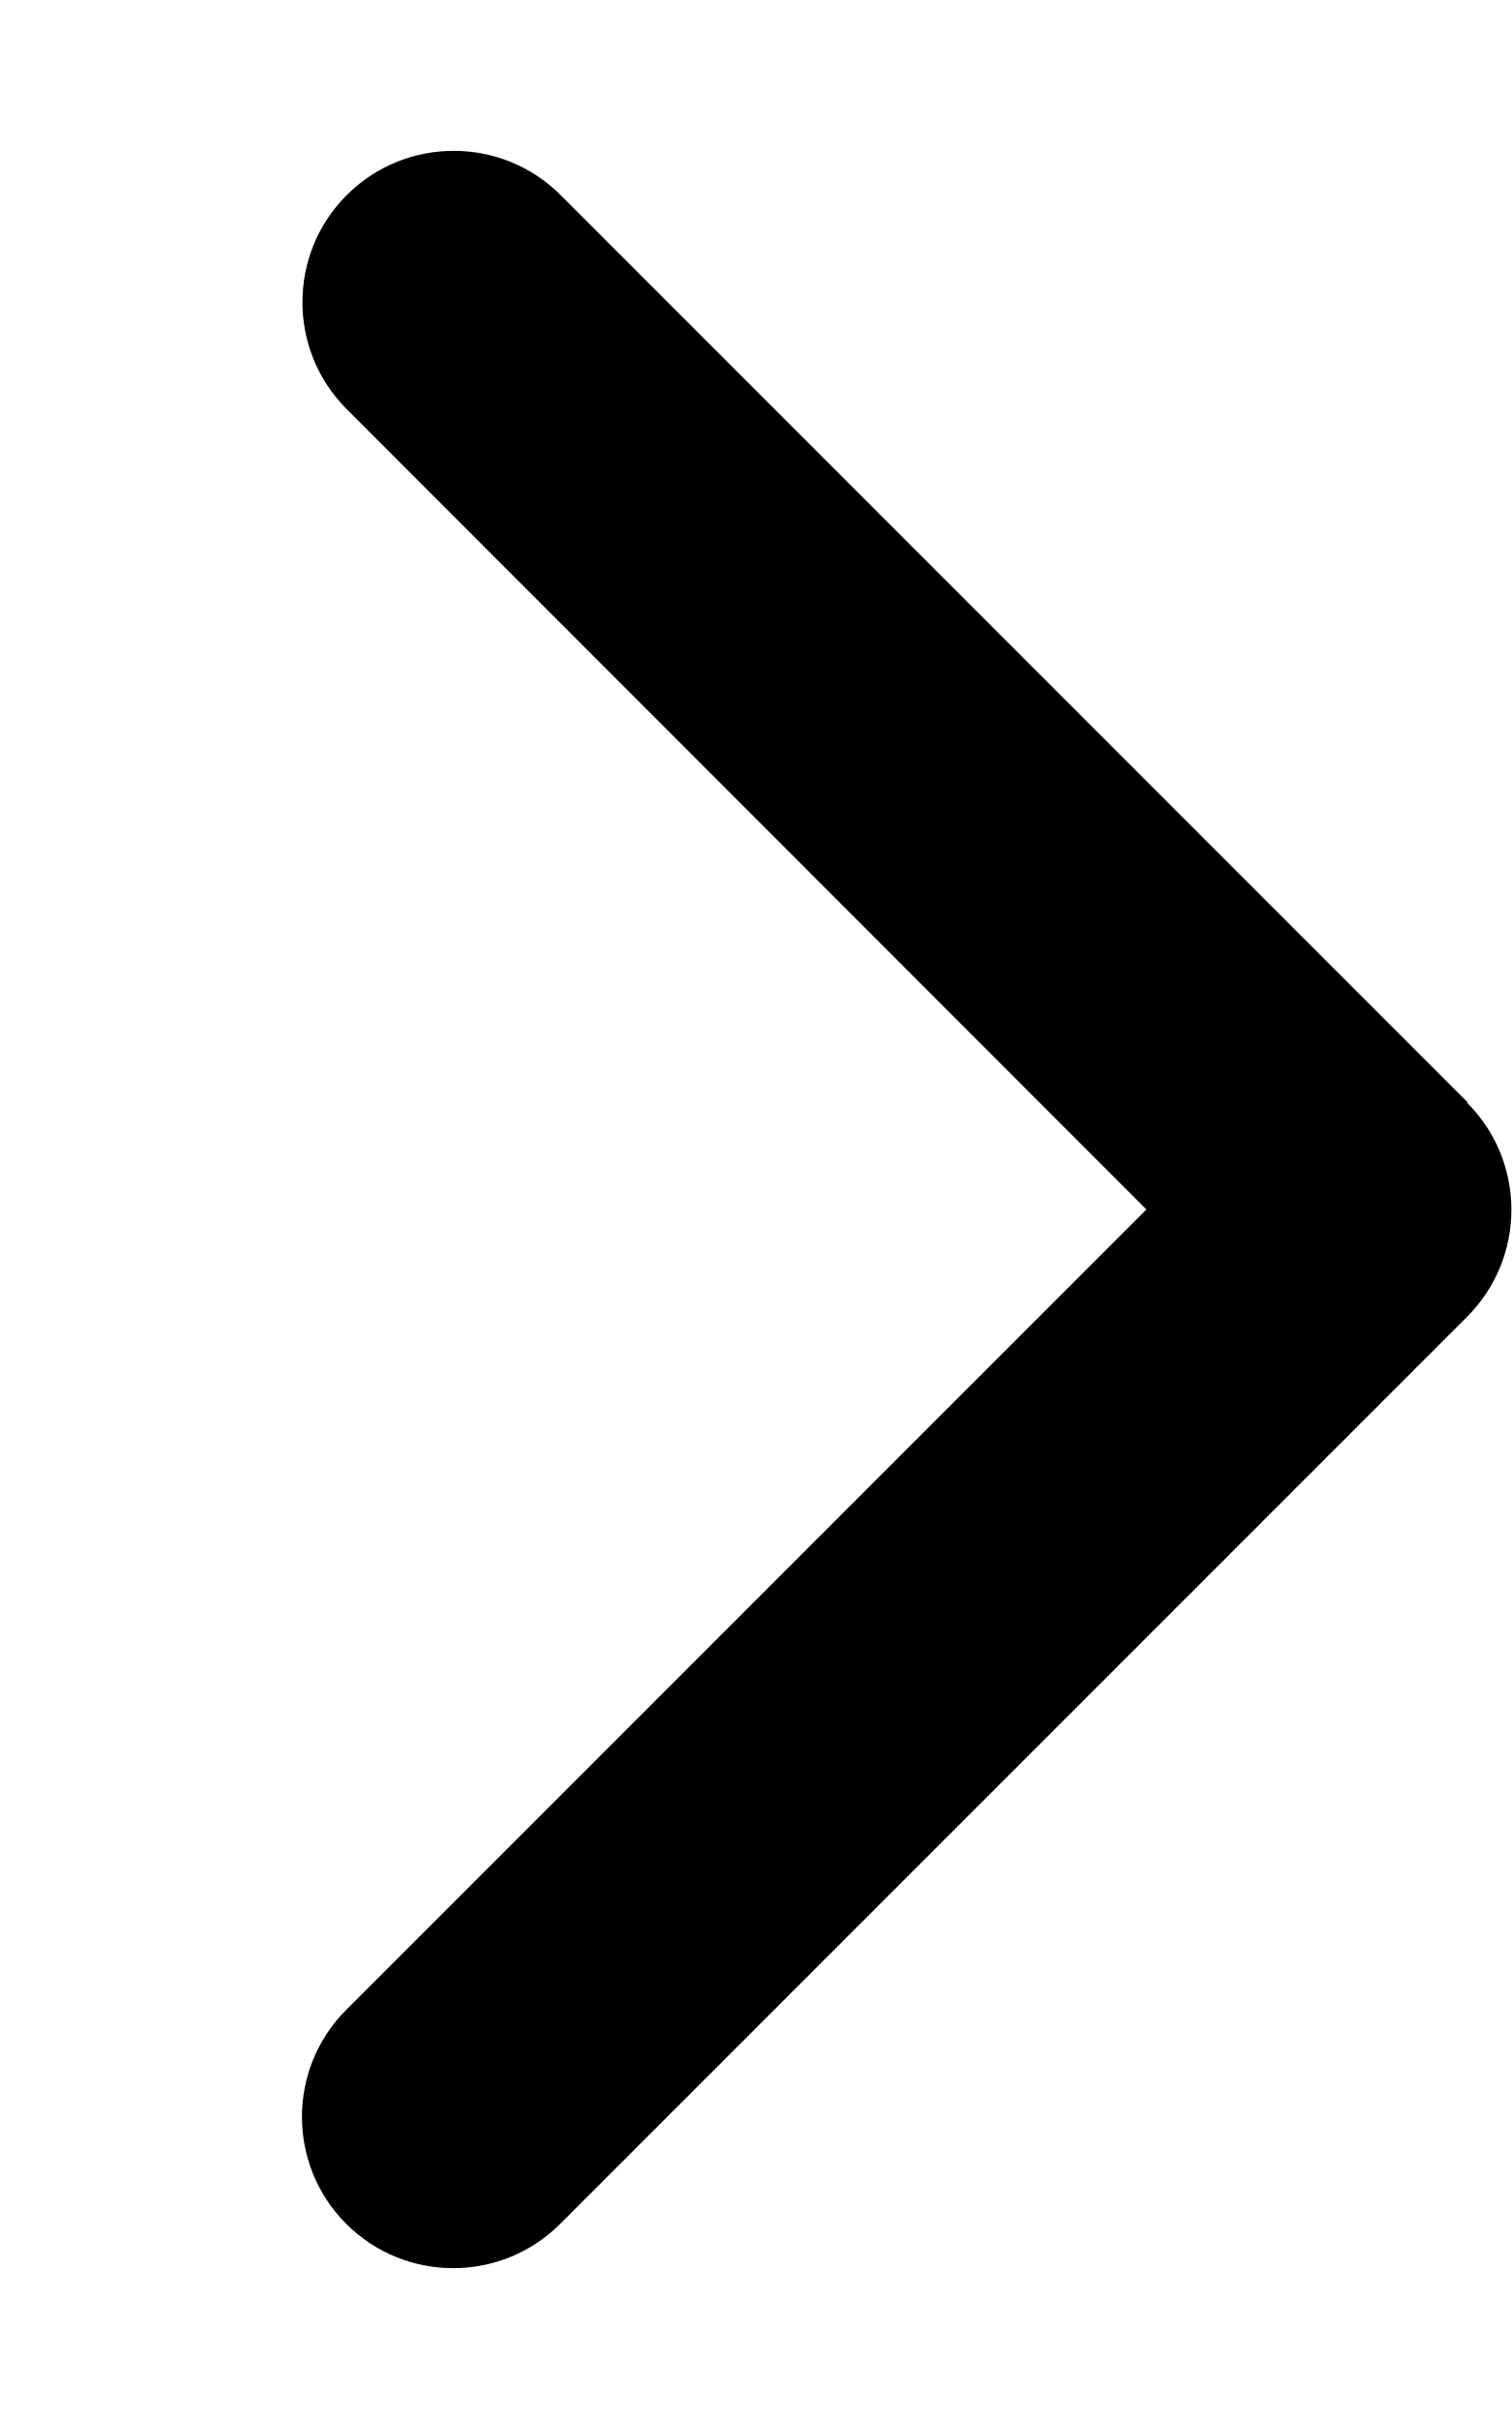
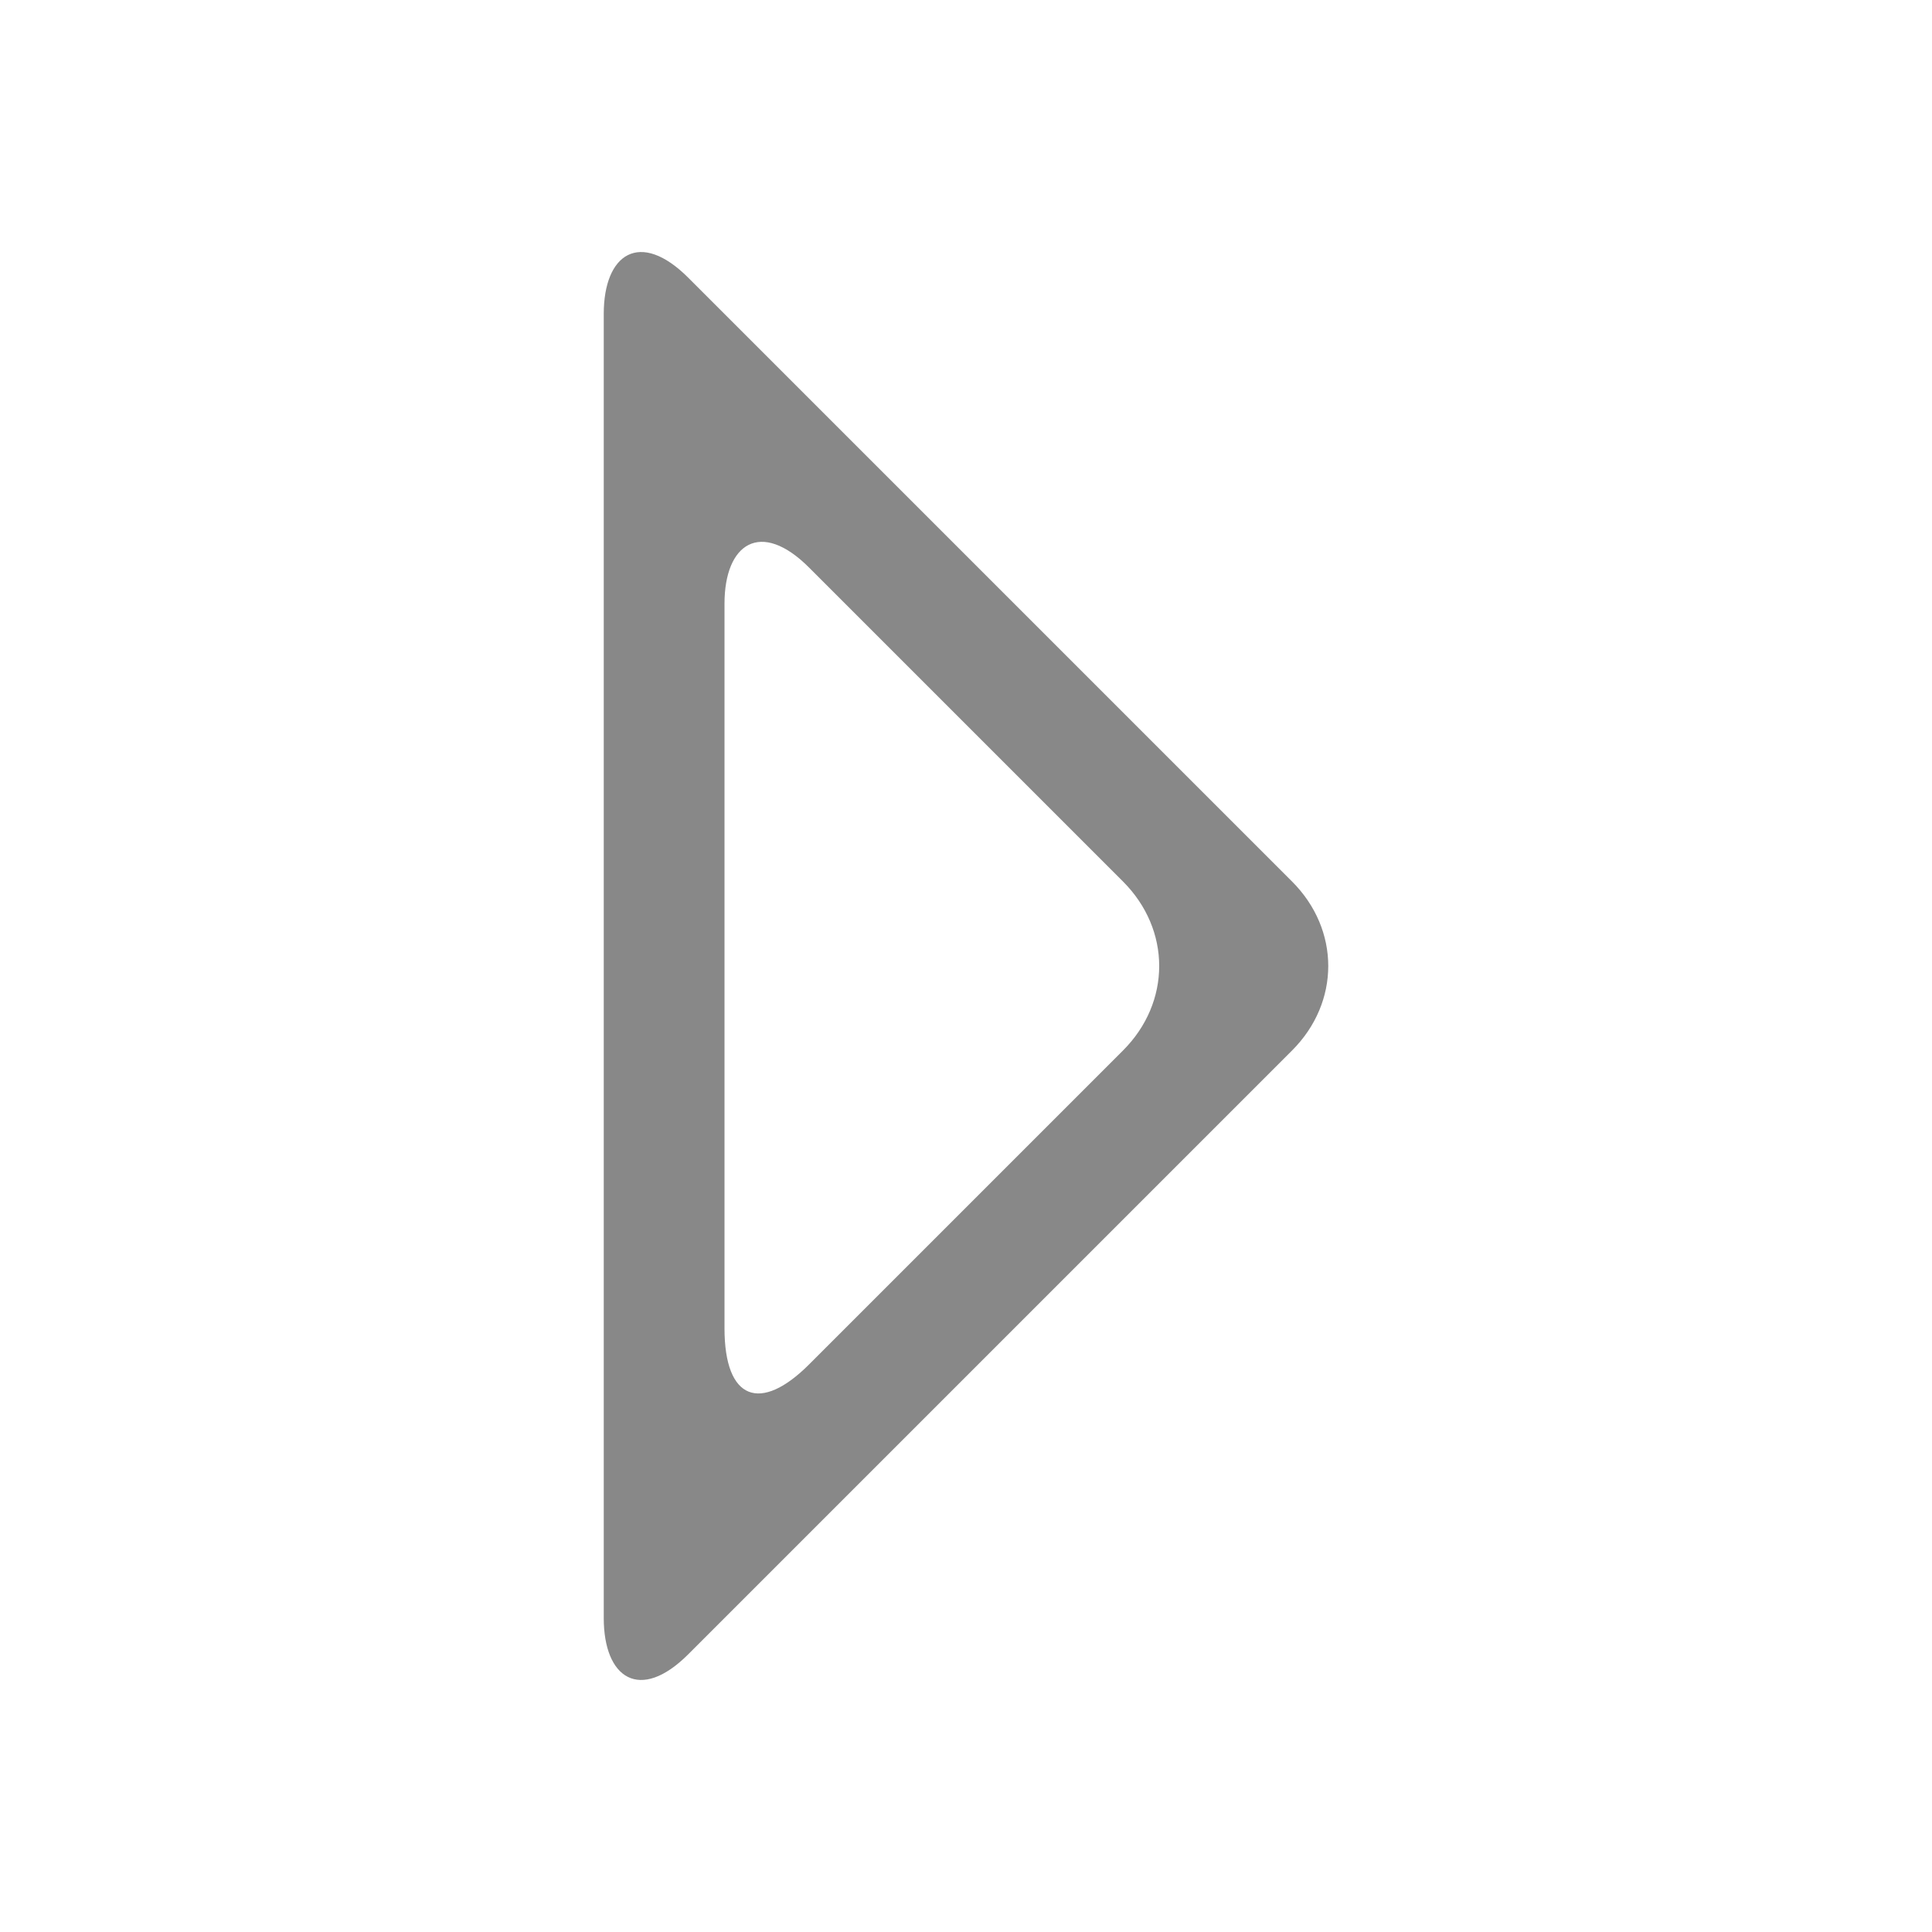
- <svg xmlns="http://www.w3.org/2000/svg" viewBox="0 0 320 512" preserveAspectRatio="xMinYMid meet">
-   <path d="M310.6 233.4c12.5 12.5 12.5 32.8 0 45.3l-192 192c-12.5 12.5-32.8 12.5-45.3 0s-12.5-32.8 0-45.3L242.7 256 73.4 86.6c-12.5-12.5-12.5-32.8 0-45.3s32.8-12.5 45.3 0l192 192z" />
+ <svg xmlns="http://www.w3.org/2000/svg" width="16" height="16" viewBox="-5 -2.1 16 16" preserveAspectRatio="xMinYMid meet" overflow="visible">
+   <path d="M5.7 5.2l-5-5C.3-.2 0 0 0 .5v10.8c0 .5.3.7.7.3l5-5c.4-.4.4-1 0-1.4zM4.3 6.6L1.7 9.2c-.4.4-.7.3-.7-.3v-6c0-.5.3-.7.7-.3l2.6 2.6c.4.4.4 1 0 1.4z" fill="#888" />
</svg>
